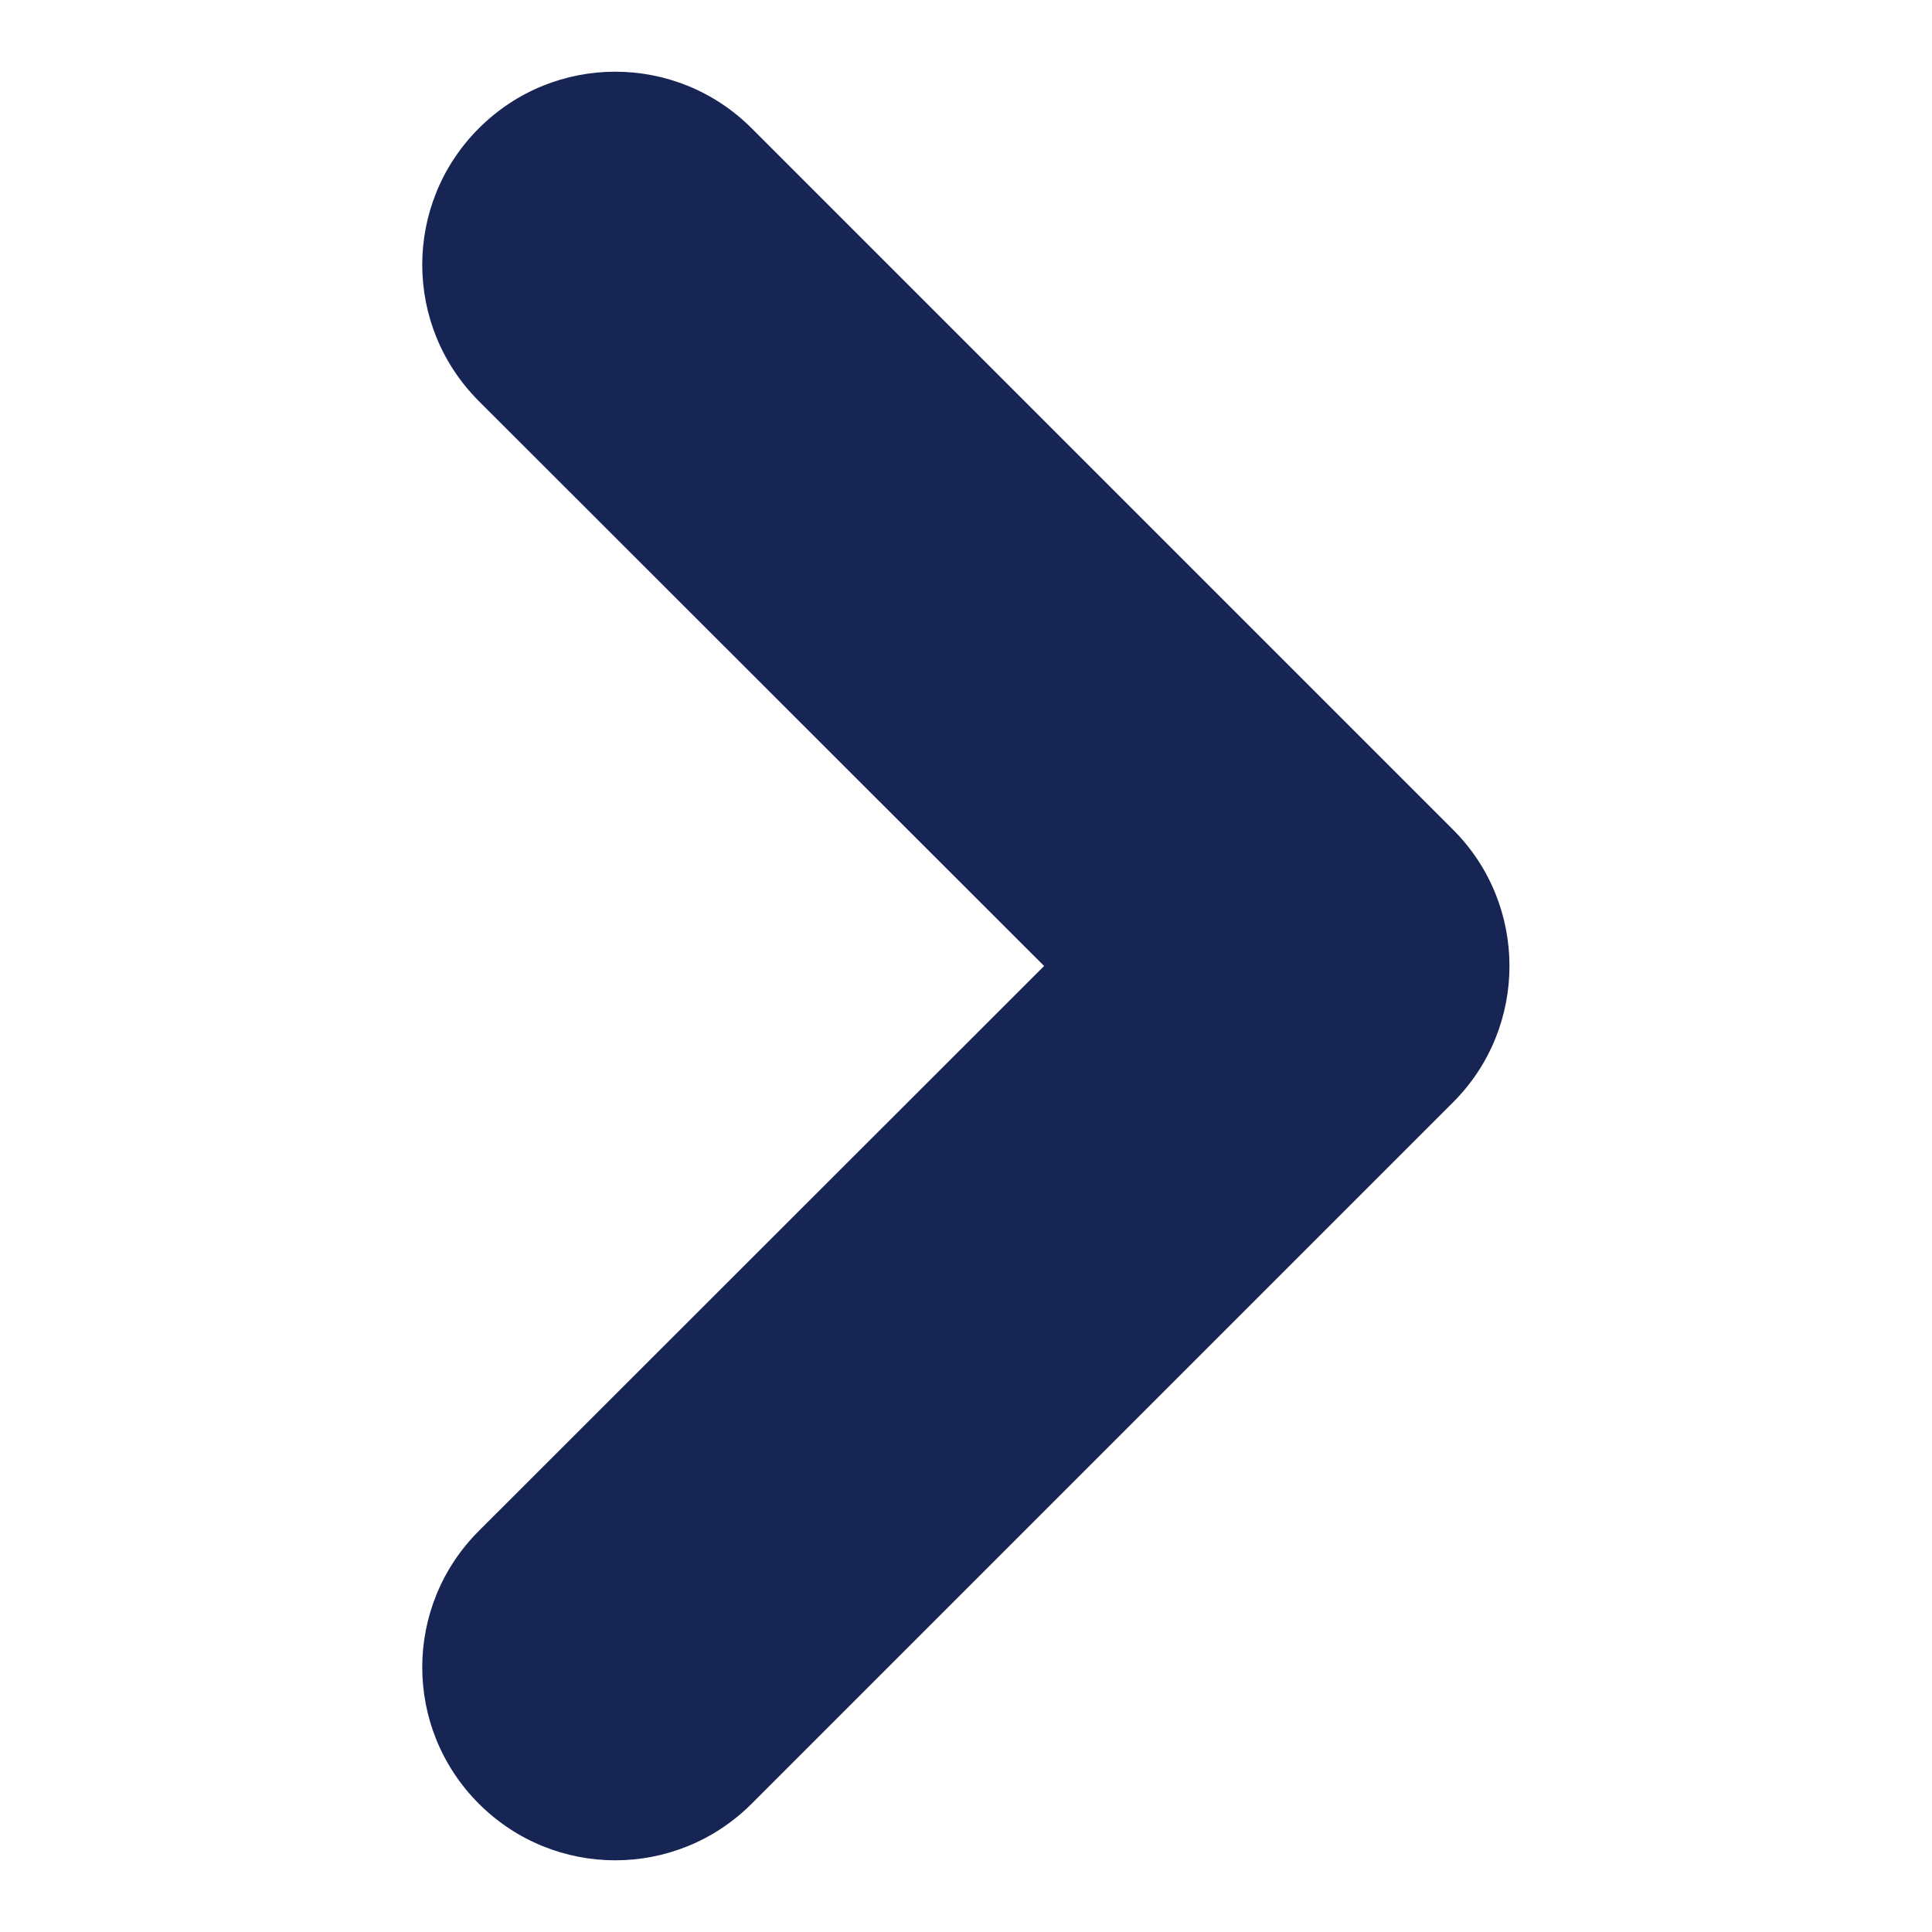
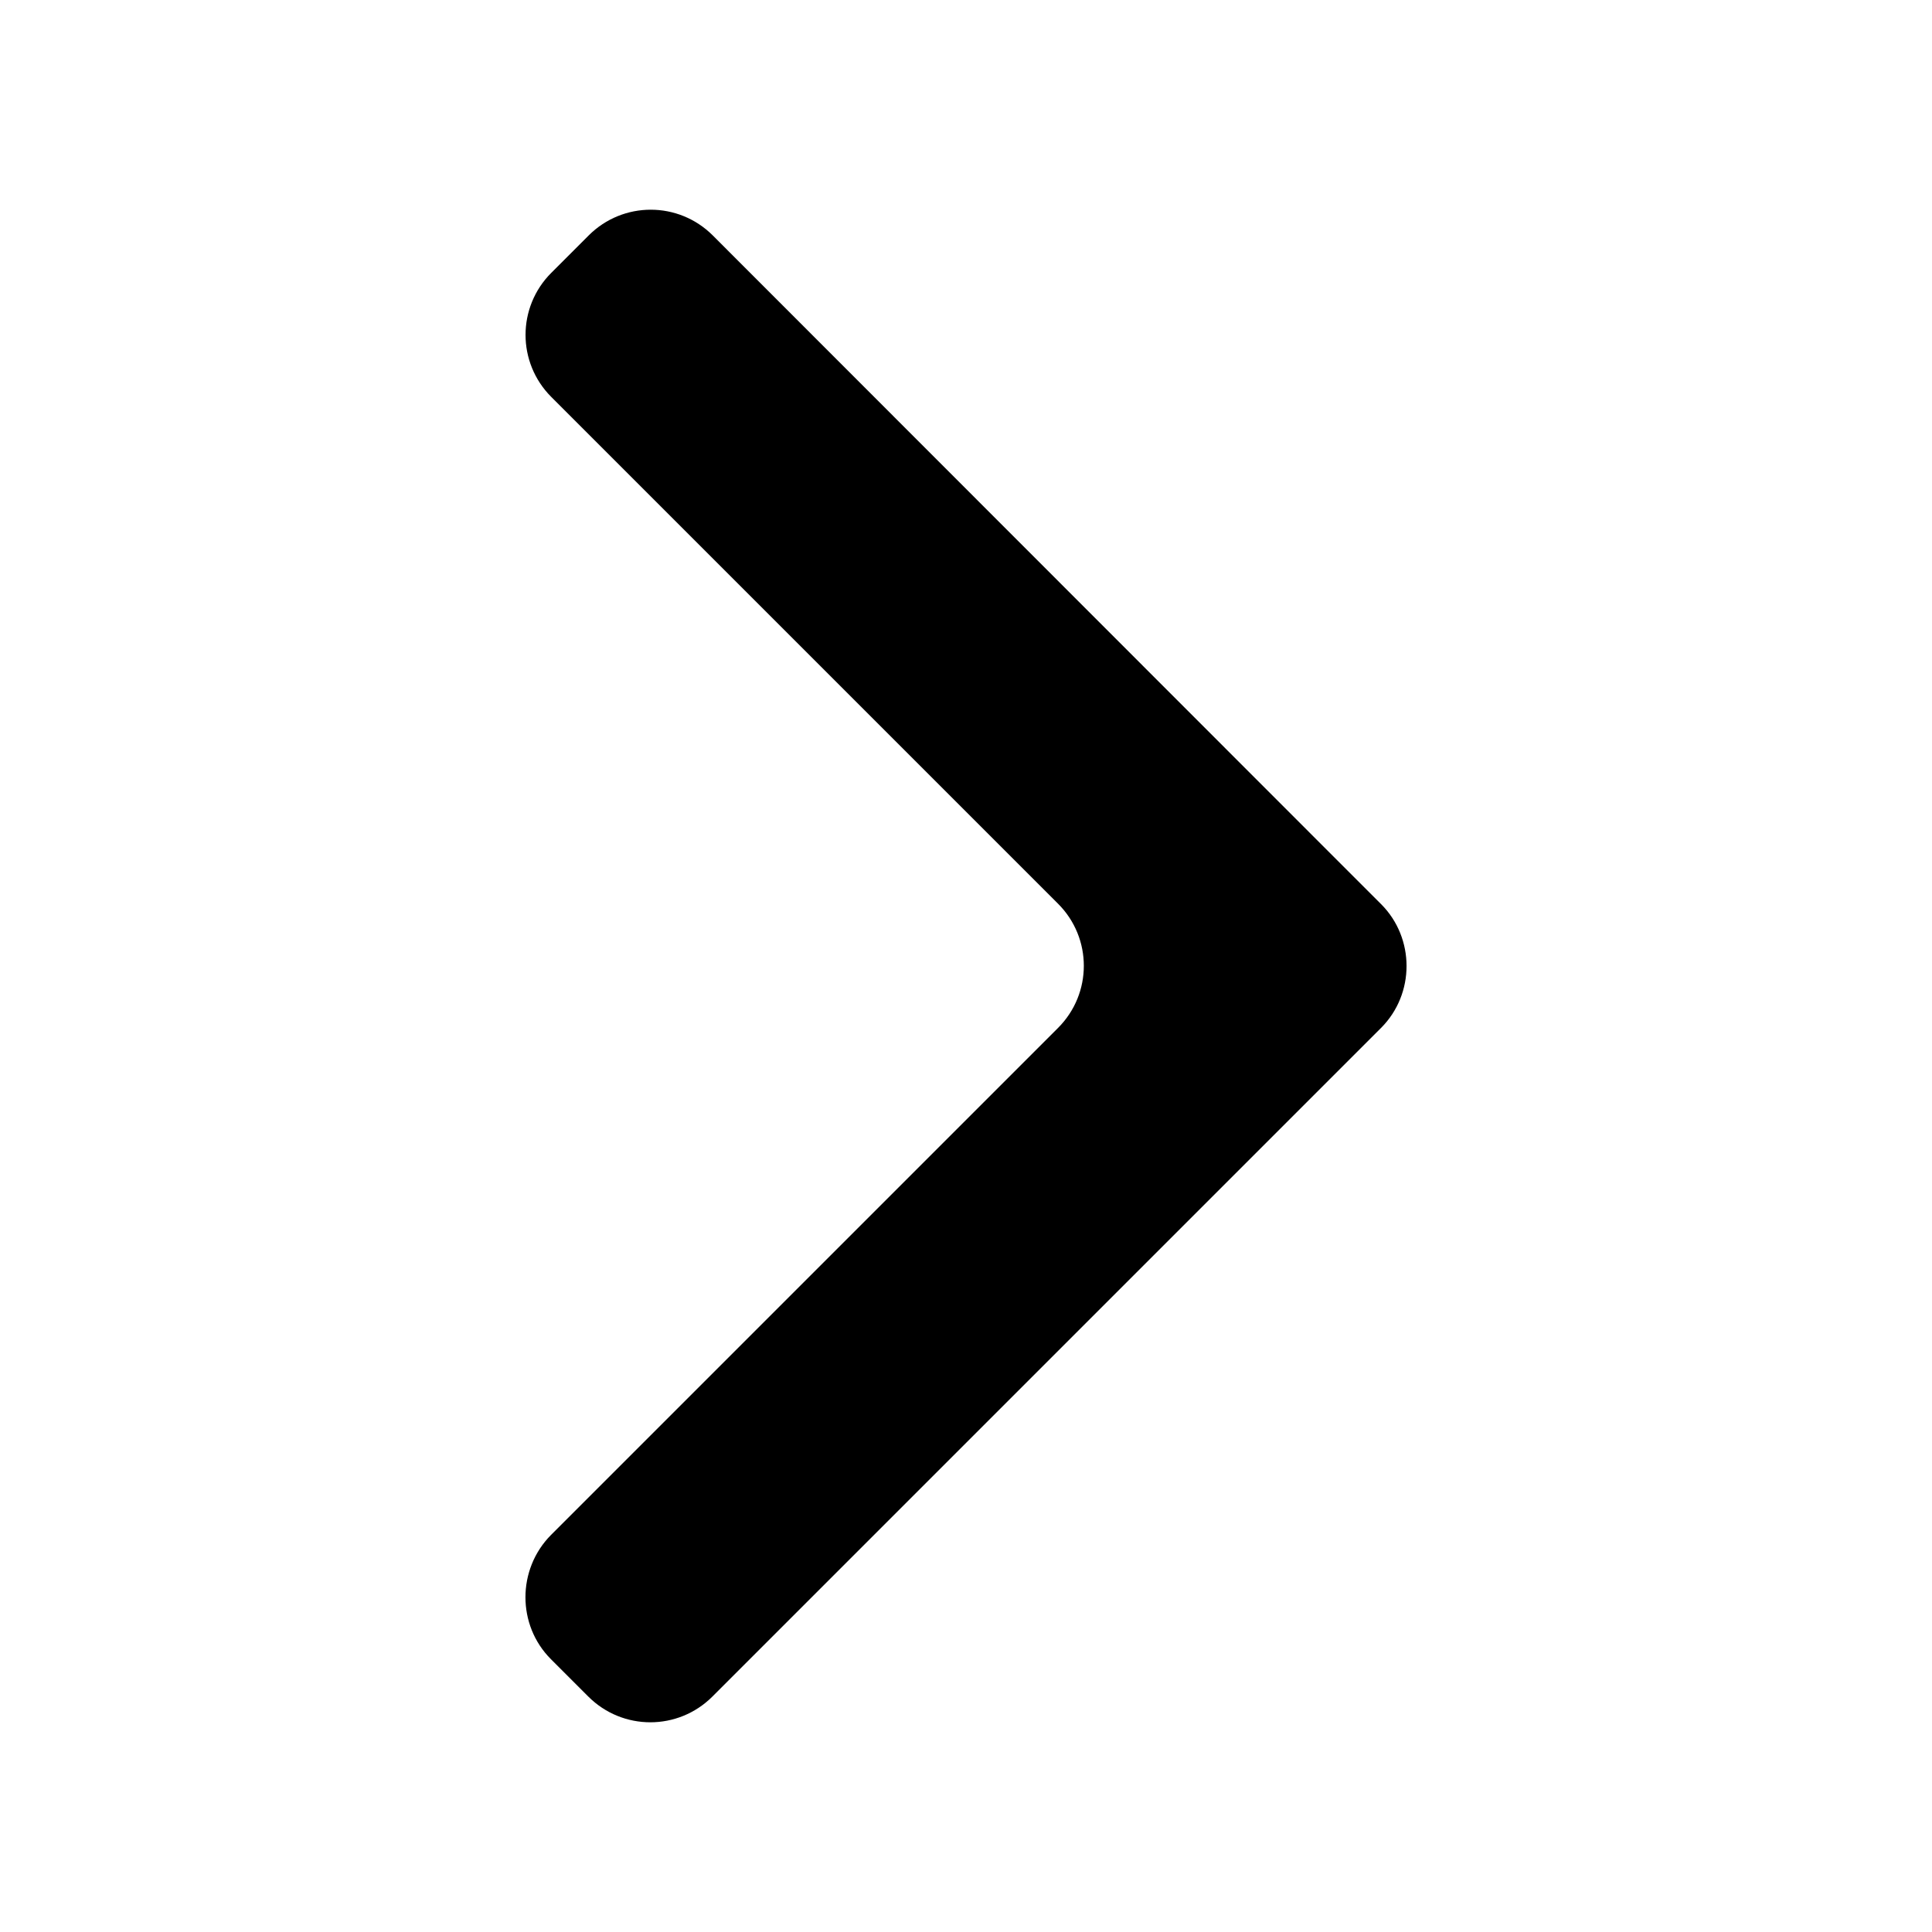
- <svg xmlns="http://www.w3.org/2000/svg" id="Layer_2_00000046331279241323016480000010411605768729940916_" enable-background="new 0 0 512 512" viewBox="0 0 512 512" fill="#172554">
-   <g id="Icon">
-     <g id="_45">
-       <path d="m385.1 219.9-185.9-185.9c-20-20-52.3-20-72.3 0-20 20-20 52.3 0 72.3l149.8 149.7-149.8 149.7c-20 20-20 52.3 0 72.3 20 20 52.3 20 72.3 0l185.9-185.9c19.9-19.9 19.9-52.3 0-72.2z" />
-     </g>
-   </g>
+ <svg xmlns="http://www.w3.org/2000/svg" version="1.1" id="Calque_1" x="0px" y="0px" viewBox="0 0 512 512" style="enable-background:new 0 0 512 512;" xml:space="preserve">
+   <style type="text/css">
+ 	.st0{fill-rule:evenodd;clip-rule:evenodd;}
+ </style>
+   <path class="st0" d="M350.3,223.9l15.7,15.7c9,9,9,23.8,0,32.8L188.8,449.6c-9.1,9.1-23.8,9.1-32.9,0l-9.9-9.9c-9-9-9-23.8,0-32.9  l134.4-134.4c9.1-9.1,9.1-23.8,0-32.9L146.1,105.2c-9.1-9.1-9.1-23.8,0-32.9l9.9-9.9c9.1-9.1,23.8-9.1,32.9,0L350.3,223.9" />
</svg>
